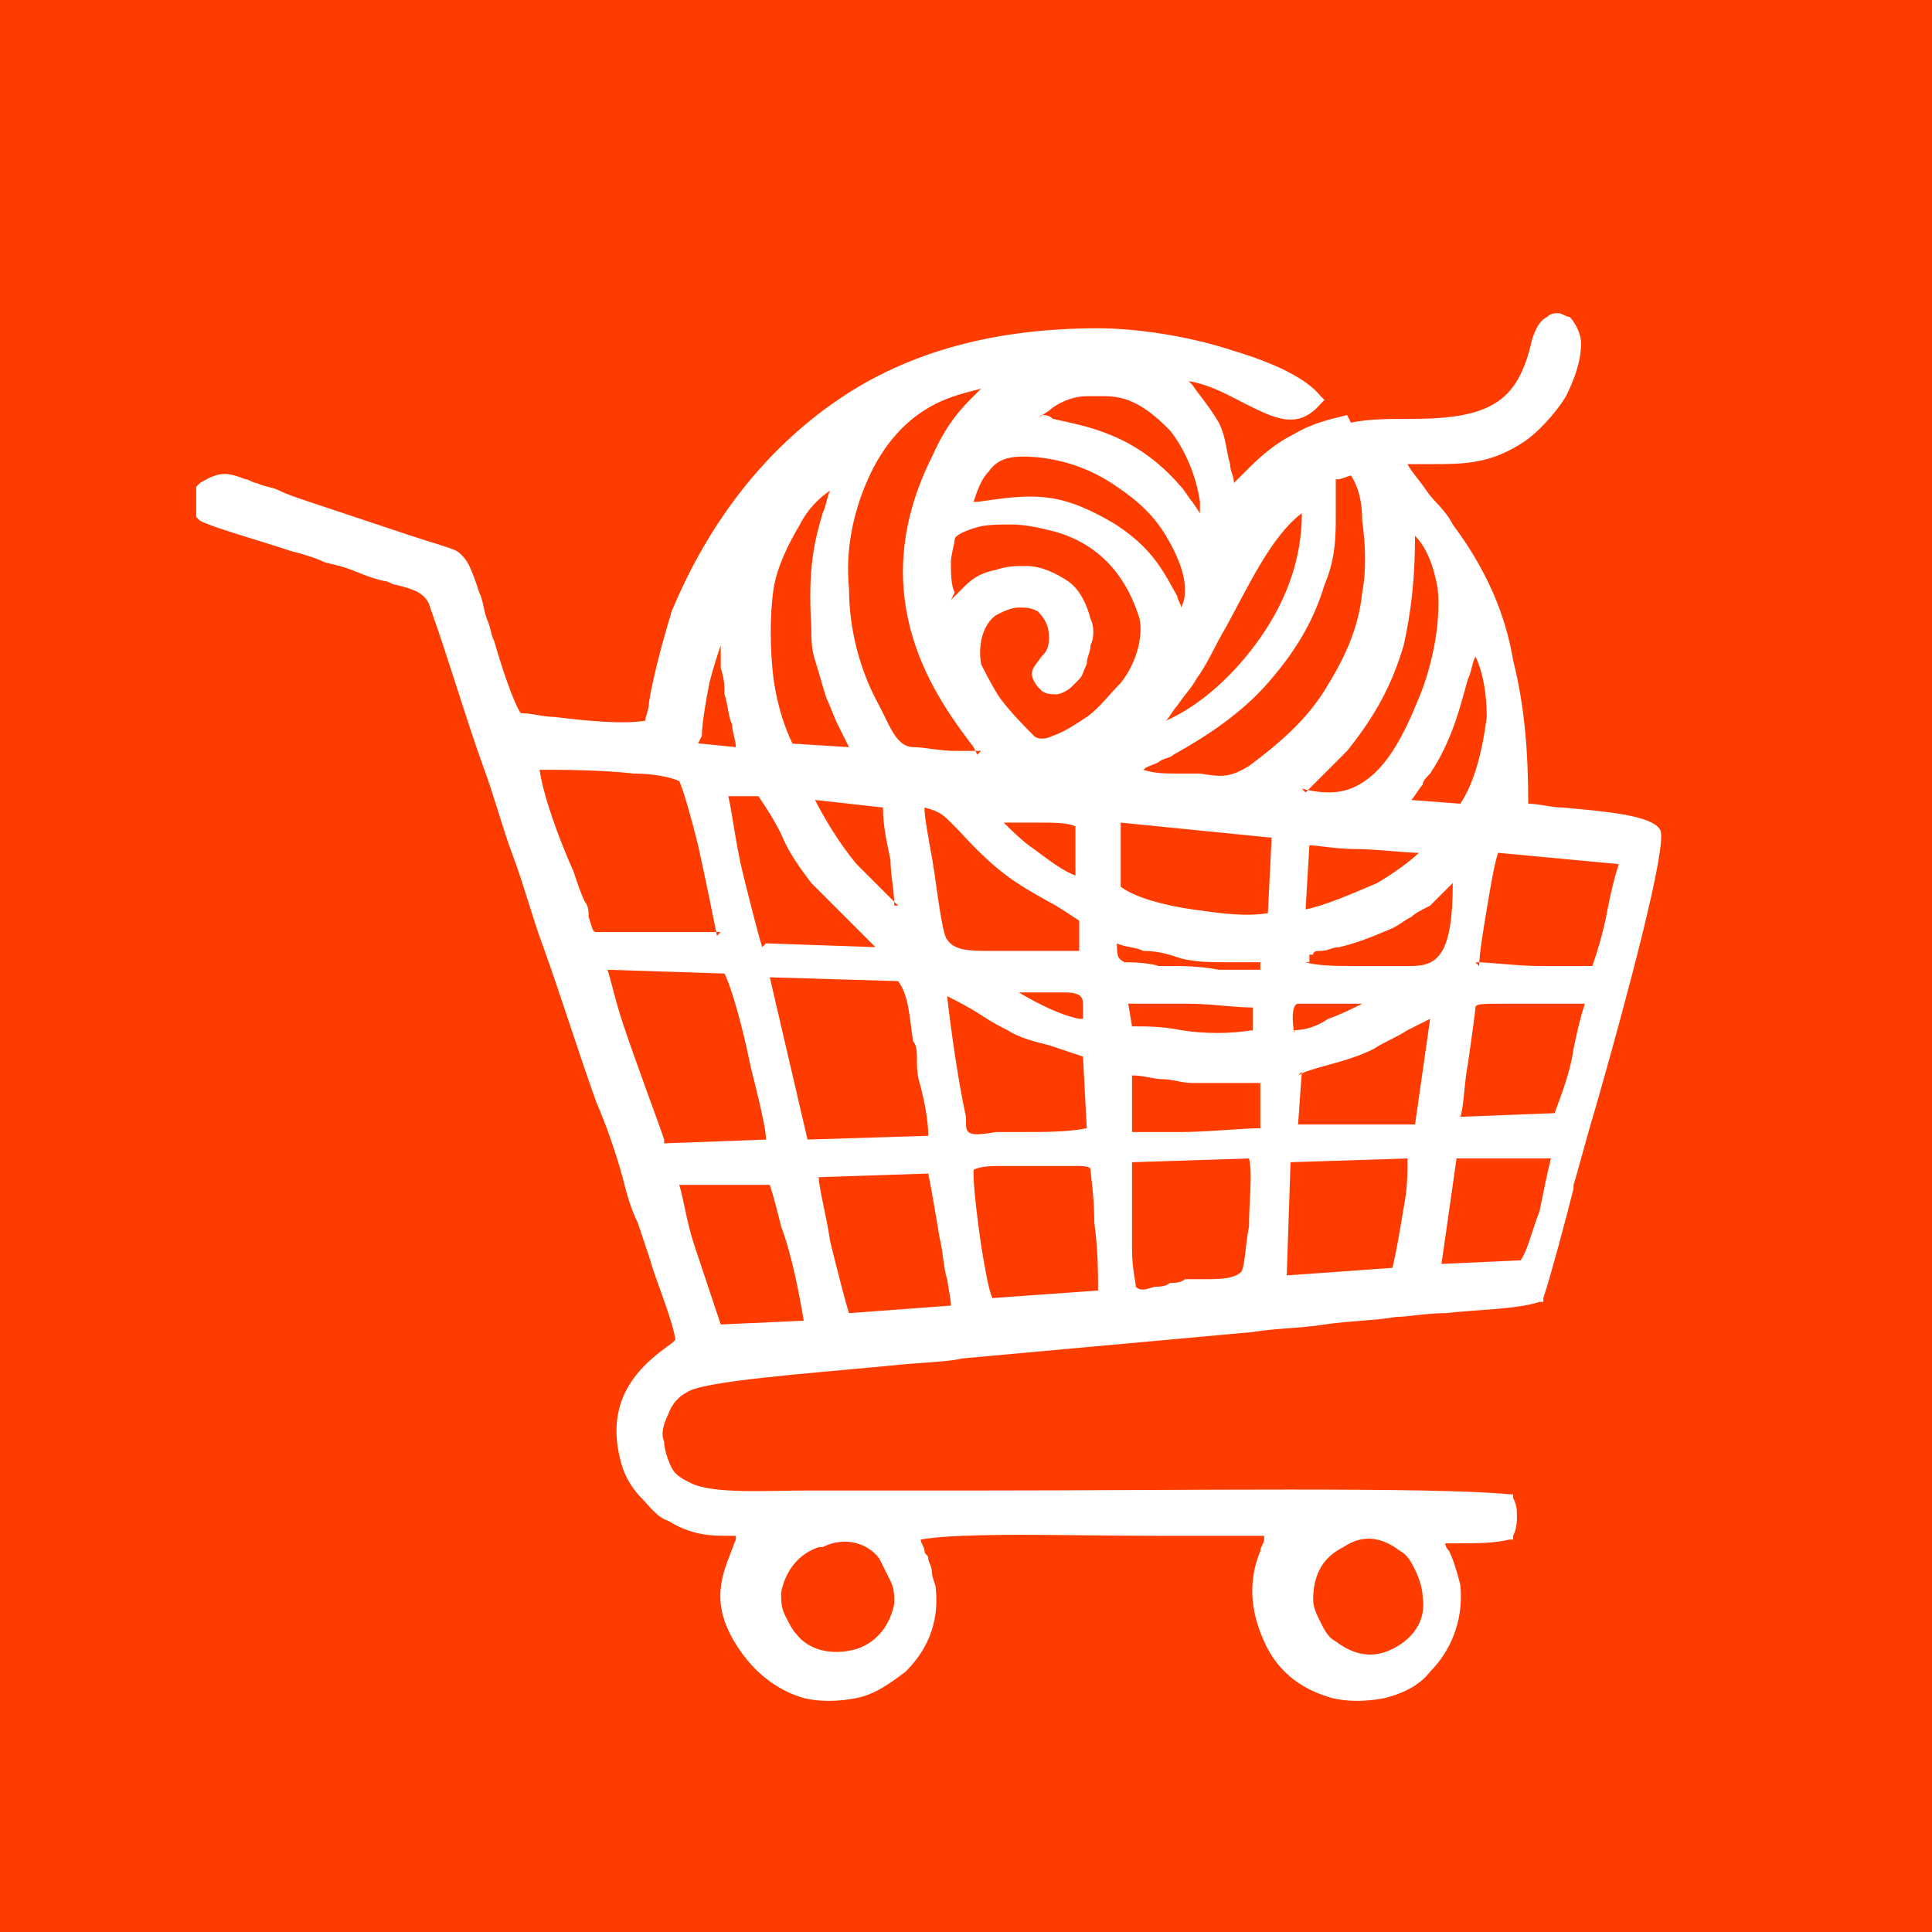
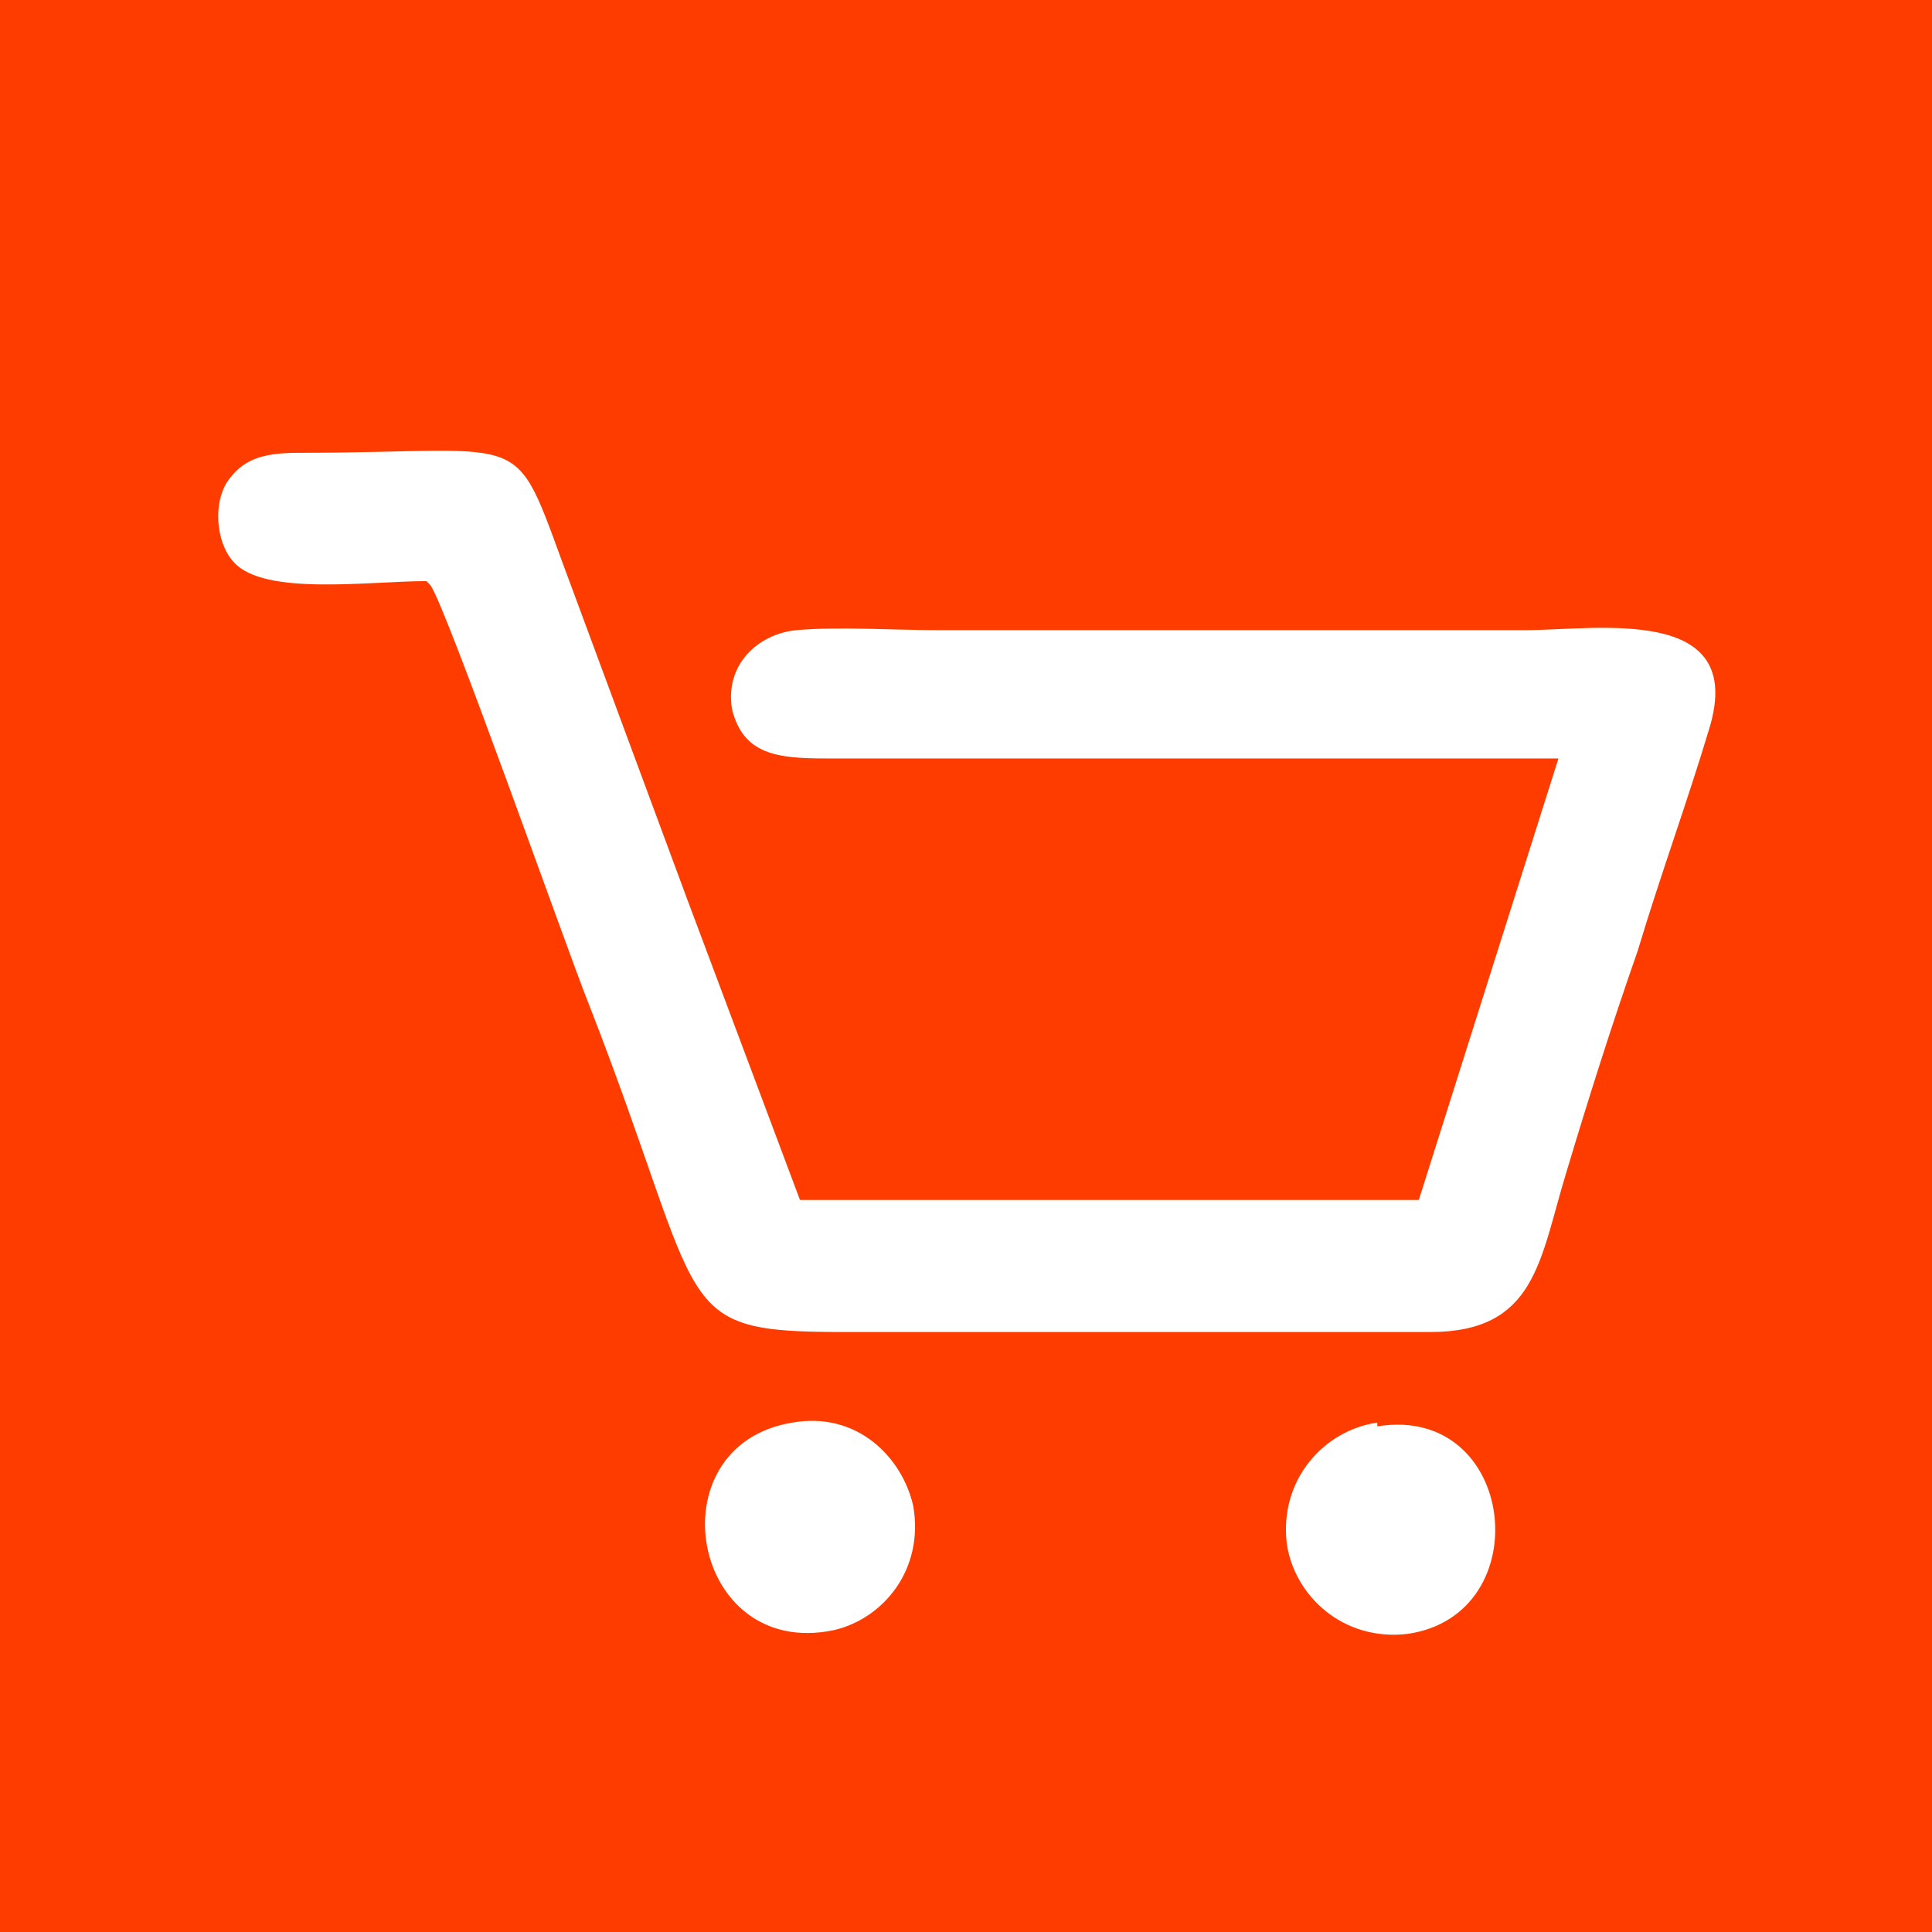
- <svg xmlns="http://www.w3.org/2000/svg" xml:space="preserve" version="1.1" style="shape-rendering:geometricPrecision; text-rendering:geometricPrecision; image-rendering:optimizeQuality; fill-rule:evenodd; clip-rule:evenodd" viewBox="0 0 512 512">
+ <svg xmlns="http://www.w3.org/2000/svg" viewBox="0 0 512 512">
  <defs>
    <style type="text/css">
   
    .fil0 {fill:#FF3C00}
   
  </style>
  </defs>
  <g id="Layer_x0020_1">
-     <path class="fil0" d="M0 0l512 0 0 512 -512 0 0 -512zm358 112c5,-1 10,-1 16,-1 10,0 17,-1 22,-4 5,-3 8,-8 10,-17 1,-3 2,-5 4,-6 1,-1 2,-1 3,-1 1,0 2,1 3,1 1,1 3,4 3,7 0,5 -2,10 -4,14 -3,5 -8,10 -11,12 -9,6 -16,6 -25,6 -2,0 -4,0 -6,0 1,2 3,4 5,7 2,3 5,5 7,9 9,12 14,24 16,36 3,12 4,24 4,38 3,0 6,1 9,1 11,1 24,2 26,6 2,4 -9,45 -17,73 -3,10 -5,18 -6,21l0 1c-2,8 -6,23 -8,29l0 1 -1 0c-6,2 -16,2 -25,3 -5,0 -10,1 -13,1 -6,1 -12,1 -19,2 -6,1 -13,1 -19,2l-77 7c-4,1 -11,1 -20,2 -21,2 -49,4 -53,7 -2,1 -4,3 -5,6 -1,2 -2,5 -1,7 0,2 1,5 2,7 1,2 3,3 5,4 6,3 20,2 31,2 3,0 5,0 7,0 9,0 23,0 40,0 49,0 119,-1 139,1l1 0 0 1c1,2 1,3 1,5 0,1 0,3 -1,5l0 1 -1 0c-4,1 -9,1 -14,1l-3 0c0,1 1,2 1,2 1,2 2,5 3,9 1,10 -3,18 -8,23 -3,4 -8,6 -12,7 -5,1 -10,1 -14,0 -7,-2 -14,-6 -18,-15 -5,-11 -3,-19 -1,-24 0,-1 1,-2 1,-3l0 -1c-2,0 -5,0 -8,0 -1,0 -2,0 -3,0 -5,0 -11,0 -18,0 -22,0 -51,-1 -62,1 0,1 1,2 1,3 0,1 1,1 1,2 0,1 1,2 1,4 0,1 1,3 1,4 1,10 -3,17 -8,22 -4,3 -8,6 -13,7 -5,1 -10,1 -14,0 -7,-2 -14,-7 -19,-16 -6,-11 -2,-18 1,-26l0 -1c-1,0 -2,0 -3,0 -6,0 -10,-1 -15,-4 -3,-1 -5,-4 -7,-6 -2,-2 -4,-5 -5,-8 -6,-19 6,-28 13,-33l1 -1c-1,-6 -5,-15 -7,-22 -1,-3 -2,-6 -3,-9 -2,-4 -3,-8 -4,-12 -2,-7 -4,-13 -7,-20 -5,-14 -9,-27 -14,-41 -3,-8 -5,-16 -8,-24 -3,-8 -5,-16 -8,-24 -5,-14 -9,-28 -14,-42 -1,-4 -5,-5 -9,-6 -1,0 -2,-1 -3,-1 -5,-1 -8,-3 -12,-4l-4 -1c-2,-1 -5,-2 -9,-3 -9,-3 -20,-6 -24,-8l-1 -1 0 -8 1 -1c5,-3 7,-3 12,-1 1,0 2,1 3,1 2,1 4,1 6,2 2,1 5,2 8,3 12,4 21,7 27,9 6,2 10,3 12,4 3,2 4,5 6,11 1,2 1,4 2,7 1,2 1,4 2,6 2,7 5,16 7,19 3,0 6,1 9,1 8,1 18,2 24,1 0,-1 1,-3 1,-5 1,-6 3,-14 6,-24 10,-24 25,-43 44,-56 19,-13 42,-19 69,-19 10,0 24,2 36,6 10,3 19,7 23,12l1 1 -1 1c-6,7 -12,4 -20,0 -4,-2 -9,-5 -15,-6l1 1c2,3 4,5 7,10 2,4 2,8 3,11 0,2 1,3 1,5 1,-1 2,-2 3,-3 3,-3 7,-7 13,-10 5,-3 10,-4 14,-5zm-99 88l-1 -2c-9,-12 -30,-39 -11,-77 4,-9 8,-13 11,-16 1,-1 1,-1 2,-2 -4,1 -8,2 -12,4 -8,4 -14,11 -18,20 -4,9 -6,19 -5,29 0,11 3,22 8,31l1 2c2,4 4,9 8,9 3,0 7,1 11,1 2,0 5,0 7,0zm-7 -41c1,-1 2,-2 3,-3 2,-2 4,-4 9,-5 3,-1 5,-1 8,-1 4,0 8,2 11,4 3,2 5,6 6,10 1,2 1,5 0,7 0,2 -1,3 -1,5 -1,2 -1,3 -2,4 -1,1 -1,1 -2,2 -1,1 -3,2 -4,2 -1,0 -3,0 -4,-1 0,0 -1,-1 -1,-1l0 0c-3,-4 -1,-5 1,-8 1,-1 2,-2 2,-5 0,-3 -1,-5 -3,-7 -2,-1 -3,-1 -5,-1 -2,0 -4,1 -6,2 -3,2 -5,7 -4,13 1,2 3,6 5,9 3,4 7,8 9,10 1,1 3,1 5,0 3,-1 6,-3 9,-5 3,-2 6,-6 9,-9 4,-5 6,-12 5,-17 -4,-13 -12,-20 -22,-23 -4,-1 -8,-2 -12,-2 -4,0 -7,0 -10,1 -3,1 -5,2 -5,3 0,1 -1,4 -1,6 0,3 0,6 1,8zm-62 89c-1,-5 -3,-15 -5,-24 -2,-8 -4,-15 -5,-17 -2,-1 -7,-2 -12,-2 -9,-1 -19,-1 -25,-1 1,7 5,18 9,27 1,3 2,6 3,8 1,1 1,3 1,4 1,3 1,4 2,4 1,0 2,0 5,0 1,0 3,0 5,0 2,0 5,0 7,0 5,0 10,0 16,0zm24 54l32 -1c0,-4 -1,-9 -2,-13 -1,-3 -1,-5 -1,-7 0,-2 0,-4 -1,-5 -1,-6 -1,-12 -4,-16l-34 -1 10 43zm-38 1l27 -1c0,-3 -2,-11 -4,-19 -2,-10 -5,-21 -7,-25l-31 -1c1,3 2,8 4,14 4,12 9,25 11,31zm178 -176c0,4 0,6 0,9 0,6 0,12 -3,19 -3,10 -8,18 -15,26 -7,8 -16,14 -25,19 -1,1 -3,1 -4,2 -2,1 -3,1 -4,2 3,1 6,1 9,1 1,0 2,0 4,0l2 0c6,1 8,1 13,-2 8,-6 15,-12 20,-20 5,-8 9,-16 10,-26 1,-5 1,-12 0,-19 0,-5 -1,-9 -3,-12l-3 1zm-137 185c0,3 2,10 3,17 2,8 4,16 5,19l27 -2c0,-1 0,-1 -1,-7 -1,-3 -1,-7 -2,-11 -1,-6 -2,-12 -3,-17l-30 1zm41 -1c0,4 1,12 2,19 1,6 2,12 3,14l28 -2c0,-4 0,-11 -1,-18 0,-7 -1,-13 -1,-14 0,-1 -2,-1 -4,-1 -1,0 -1,0 -2,0 -2,0 -3,0 -5,0 -1,0 -3,0 -4,0 -3,0 -6,0 -9,0 -2,0 -5,0 -7,1zm42 -2c0,5 0,14 0,22 0,5 1,9 1,10 1,1 2,1 5,0l0 0c1,0 3,0 4,-1 1,0 3,0 4,-1 2,0 3,0 5,0 4,0 8,0 10,-2 1,-2 1,-7 2,-12 0,-7 1,-14 0,-18l-31 1zm-12 -10l-1 -19c-3,-1 -6,-2 -9,-3 -4,-1 -8,-2 -11,-4 -2,-1 -4,-2 -7,-4 -3,-2 -7,-4 -9,-5 1,9 3,23 5,32l0 2c0,3 2,3 8,2 2,0 4,0 6,0l1 0c6,0 12,0 17,-1zm-108 15c1,3 2,10 4,16 3,9 6,18 7,21l22 -1c-1,-6 -3,-17 -6,-25 -1,-4 -2,-8 -3,-11l-26 0zm211 -59c4,0 11,1 17,1 6,0 11,0 14,0 1,-3 3,-9 4,-15 1,-5 2,-9 3,-12l-32 -3c-1,3 -2,9 -3,15 -1,6 -2,12 -2,15zm-105 -3l0 -8c-3,-2 -6,-4 -8,-5 -9,-5 -14,-8 -24,-19 -1,-1 -1,-1 -2,-2 -2,-2 -3,-3 -7,-4 0,4 2,12 3,20 1,7 2,14 3,15 2,3 6,3 12,3 1,0 2,0 4,0l5 0c5,0 11,0 16,0zm56 56l-1 30 28 -2c1,-4 2,-10 3,-16 1,-5 1,-9 1,-13l-31 1zm44 -12l26 -1c1,-3 4,-10 5,-17 1,-5 2,-9 3,-12 -3,0 -7,0 -10,0l-5 0c-3,0 -5,0 -7,0 -5,0 -7,0 -7,1 0,1 -1,8 -2,15 -1,5 -1,11 -2,14zm-177 -99l16 1c-1,-2 -2,-4 -3,-6 -1,-2 -2,-5 -3,-7 -1,-3 -2,-7 -3,-10 -1,-3 -1,-6 -1,-9 -1,-16 1,-23 3,-30 1,-2 1,-4 2,-6 -3,2 -6,5 -8,9 -3,5 -6,11 -7,17 -1,7 -1,16 0,24 1,7 3,13 5,17zm88 38c4,3 12,5 19,6 7,1 14,2 20,1l1 -20 -40 -4 0 17zm48 -26c8,2 13,1 18,-3 5,-4 9,-11 13,-21 3,-7 6,-19 5,-29 -1,-6 -3,-11 -6,-14 0,11 -1,20 -3,29 -3,10 -7,18 -15,28 -2,2 -4,4 -7,7 -1,1 -3,3 -4,4zm-142 41l29 1c-2,-2 -4,-4 -7,-7 -3,-3 -7,-7 -10,-10 -3,-4 -6,-8 -8,-13 -2,-4 -4,-7 -6,-10l-8 0c1,4 2,13 4,21 2,8 4,16 5,19zm153 160c-6,3 -8,8 -8,14 0,2 1,4 2,6 1,2 2,4 4,5 4,3 9,5 15,2 6,-3 9,-8 8,-14 0,-2 -1,-5 -2,-7 -1,-2 -2,-4 -4,-5 -4,-3 -9,-5 -15,-1zm-139 0c-6,2 -9,7 -10,12 0,2 0,4 1,6 1,2 2,4 3,5 3,4 9,6 16,4 6,-2 9,-7 10,-12 0,-2 0,-4 -1,-6 -1,-2 -2,-4 -3,-6 -3,-4 -9,-6 -15,-3zm128 -126l-1 14 31 0 4 -28c-2,1 -4,2 -6,3 -3,2 -6,3 -9,5 -6,3 -12,4 -18,6l-2 1zm-87 -151l1 0c14,-2 21,-3 35,5 12,7 15,15 18,20 0,1 1,2 1,3 1,-2 1,-3 1,-5 0,-4 -2,-9 -5,-14 -3,-5 -7,-9 -13,-13 -7,-5 -16,-8 -25,-8 -4,0 -7,1 -9,4 -2,2 -3,5 -4,8zm123 202l22 -1c2,-3 3,-8 5,-13 1,-5 2,-10 3,-14l-25 0 -4 28zm-72 -144c9,-4 18,-12 25,-22 7,-10 11,-21 11,-33 -8,6 -14,19 -20,30 -3,5 -5,10 -8,14 -1,2 -3,4 -5,7 -1,1 -2,3 -3,4zm-8 109c3,0 7,0 12,0 7,0 16,-1 21,-1l0 -12c-2,0 -3,0 -5,0 -4,0 -9,0 -13,0 -3,0 -5,-1 -8,-1 -2,0 -5,-1 -8,-1l0 15zm-25 -190c1,0 2,0 3,1 9,2 22,4 34,18 1,1 2,3 3,4l2 3c0,-1 0,-2 0,-3 -1,-7 -4,-14 -8,-19 -5,-5 -10,-9 -17,-9 -2,0 -3,0 -5,0 -3,0 -6,1 -9,3 -1,1 -3,2 -4,3zm70 145c3,1 9,1 13,1 2,0 3,0 4,0 2,0 4,0 6,0 2,0 4,0 5,0 7,0 11,-3 11,-22 -1,1 -2,2 -3,3 -1,1 -2,2 -3,3 -2,1 -4,2 -5,3 -2,1 -3,2 -5,3 -7,3 -10,4 -14,5 -2,0 -3,1 -5,1 -1,0 -2,0 -2,1 -1,0 0,0 -1,0 0,0 0,0 0,1l0 1zm28 -43l13 1c4,-6 6,-15 7,-23 0,-6 -1,-12 -3,-16 -1,2 -1,4 -2,6 -2,7 -4,16 -10,25 -1,1 -2,2 -2,3 -1,1 -2,3 -3,4zm-28 29c5,-1 12,-4 19,-7 5,-3 9,-6 11,-8 -4,0 -11,-1 -17,-1 -5,0 -10,-1 -12,-1l-1 17zm-109 -1c0,-4 -1,-8 -1,-12 -1,-5 -2,-9 -2,-14l-18 -2c2,4 6,11 11,17 4,4 8,8 11,11zm63 32c4,0 8,0 13,1 6,1 13,1 19,0l0 -6c-5,0 -11,-1 -17,-1 -6,0 -11,0 -16,0l1 6zm-15 -41l0 -12c-2,-1 -6,-1 -10,-1 -3,0 -6,0 -9,0 2,2 5,5 8,7 4,3 8,6 11,7zm-100 -34l10 1c0,-2 -1,-4 -1,-6 -1,-2 -1,-5 -2,-8 0,-2 0,-4 -1,-7 0,-2 0,-4 0,-6 -1,3 -2,6 -3,10 -1,5 -2,11 -2,14zm149 58l0 0c-2,0 -5,0 -9,0 -4,0 -8,0 -12,-1 -3,-1 -6,-2 -10,-2 -2,-1 -5,-1 -7,-2 0,3 0,4 2,5 1,0 6,0 9,1l3 0c3,0 8,0 13,1 4,0 8,0 11,0zm9 18c3,0 6,-1 9,-3 3,-1 7,-3 9,-4 -3,0 -6,0 -8,0l-4 0c-1,0 -1,0 -2,0 -1,0 -2,0 -3,0 -1,0 -2,2 -1,8zm-56 -3l0 -1c0,-1 0,-2 0,-3 0,-2 -1,-3 -5,-3l-2 0c-3,0 -6,0 -10,0 5,3 11,6 16,7z" />
+     <path class="fil0" d="M0 0l512 0 0 512 -512 0 0 -512zm114 155c4,5 36,96 42,111 32,82 21,87 68,87 52,0 103,0 155,0 28,0 29,-19 36,-42 6,-20 12,-39 19,-59 6,-20 13,-39 19,-59 10,-33 -30,-26 -49,-26 -52,0 -103,0 -155,0 -12,0 -27,-1 -38,0 -10,1 -19,9 -17,21 3,12 12,13 25,13l194 0 -37 117 -164 0 -30 -80c-10,-27 -20,-54 -30,-81 -17,-45 -8,-37 -73,-37 -10,0 -15,2 -19,8 -4,7 -2,17 2,21 8,9 36,5 51,5zm251 222c-14,2 -26,15 -24,32 2,14 15,26 32,24 35,-5 29,-61 -8,-55zm-155 0c-37,6 -27,63 11,55 13,-3 24,-16 21,-33 -3,-13 -15,-25 -32,-22z" />
  </g>
</svg>
